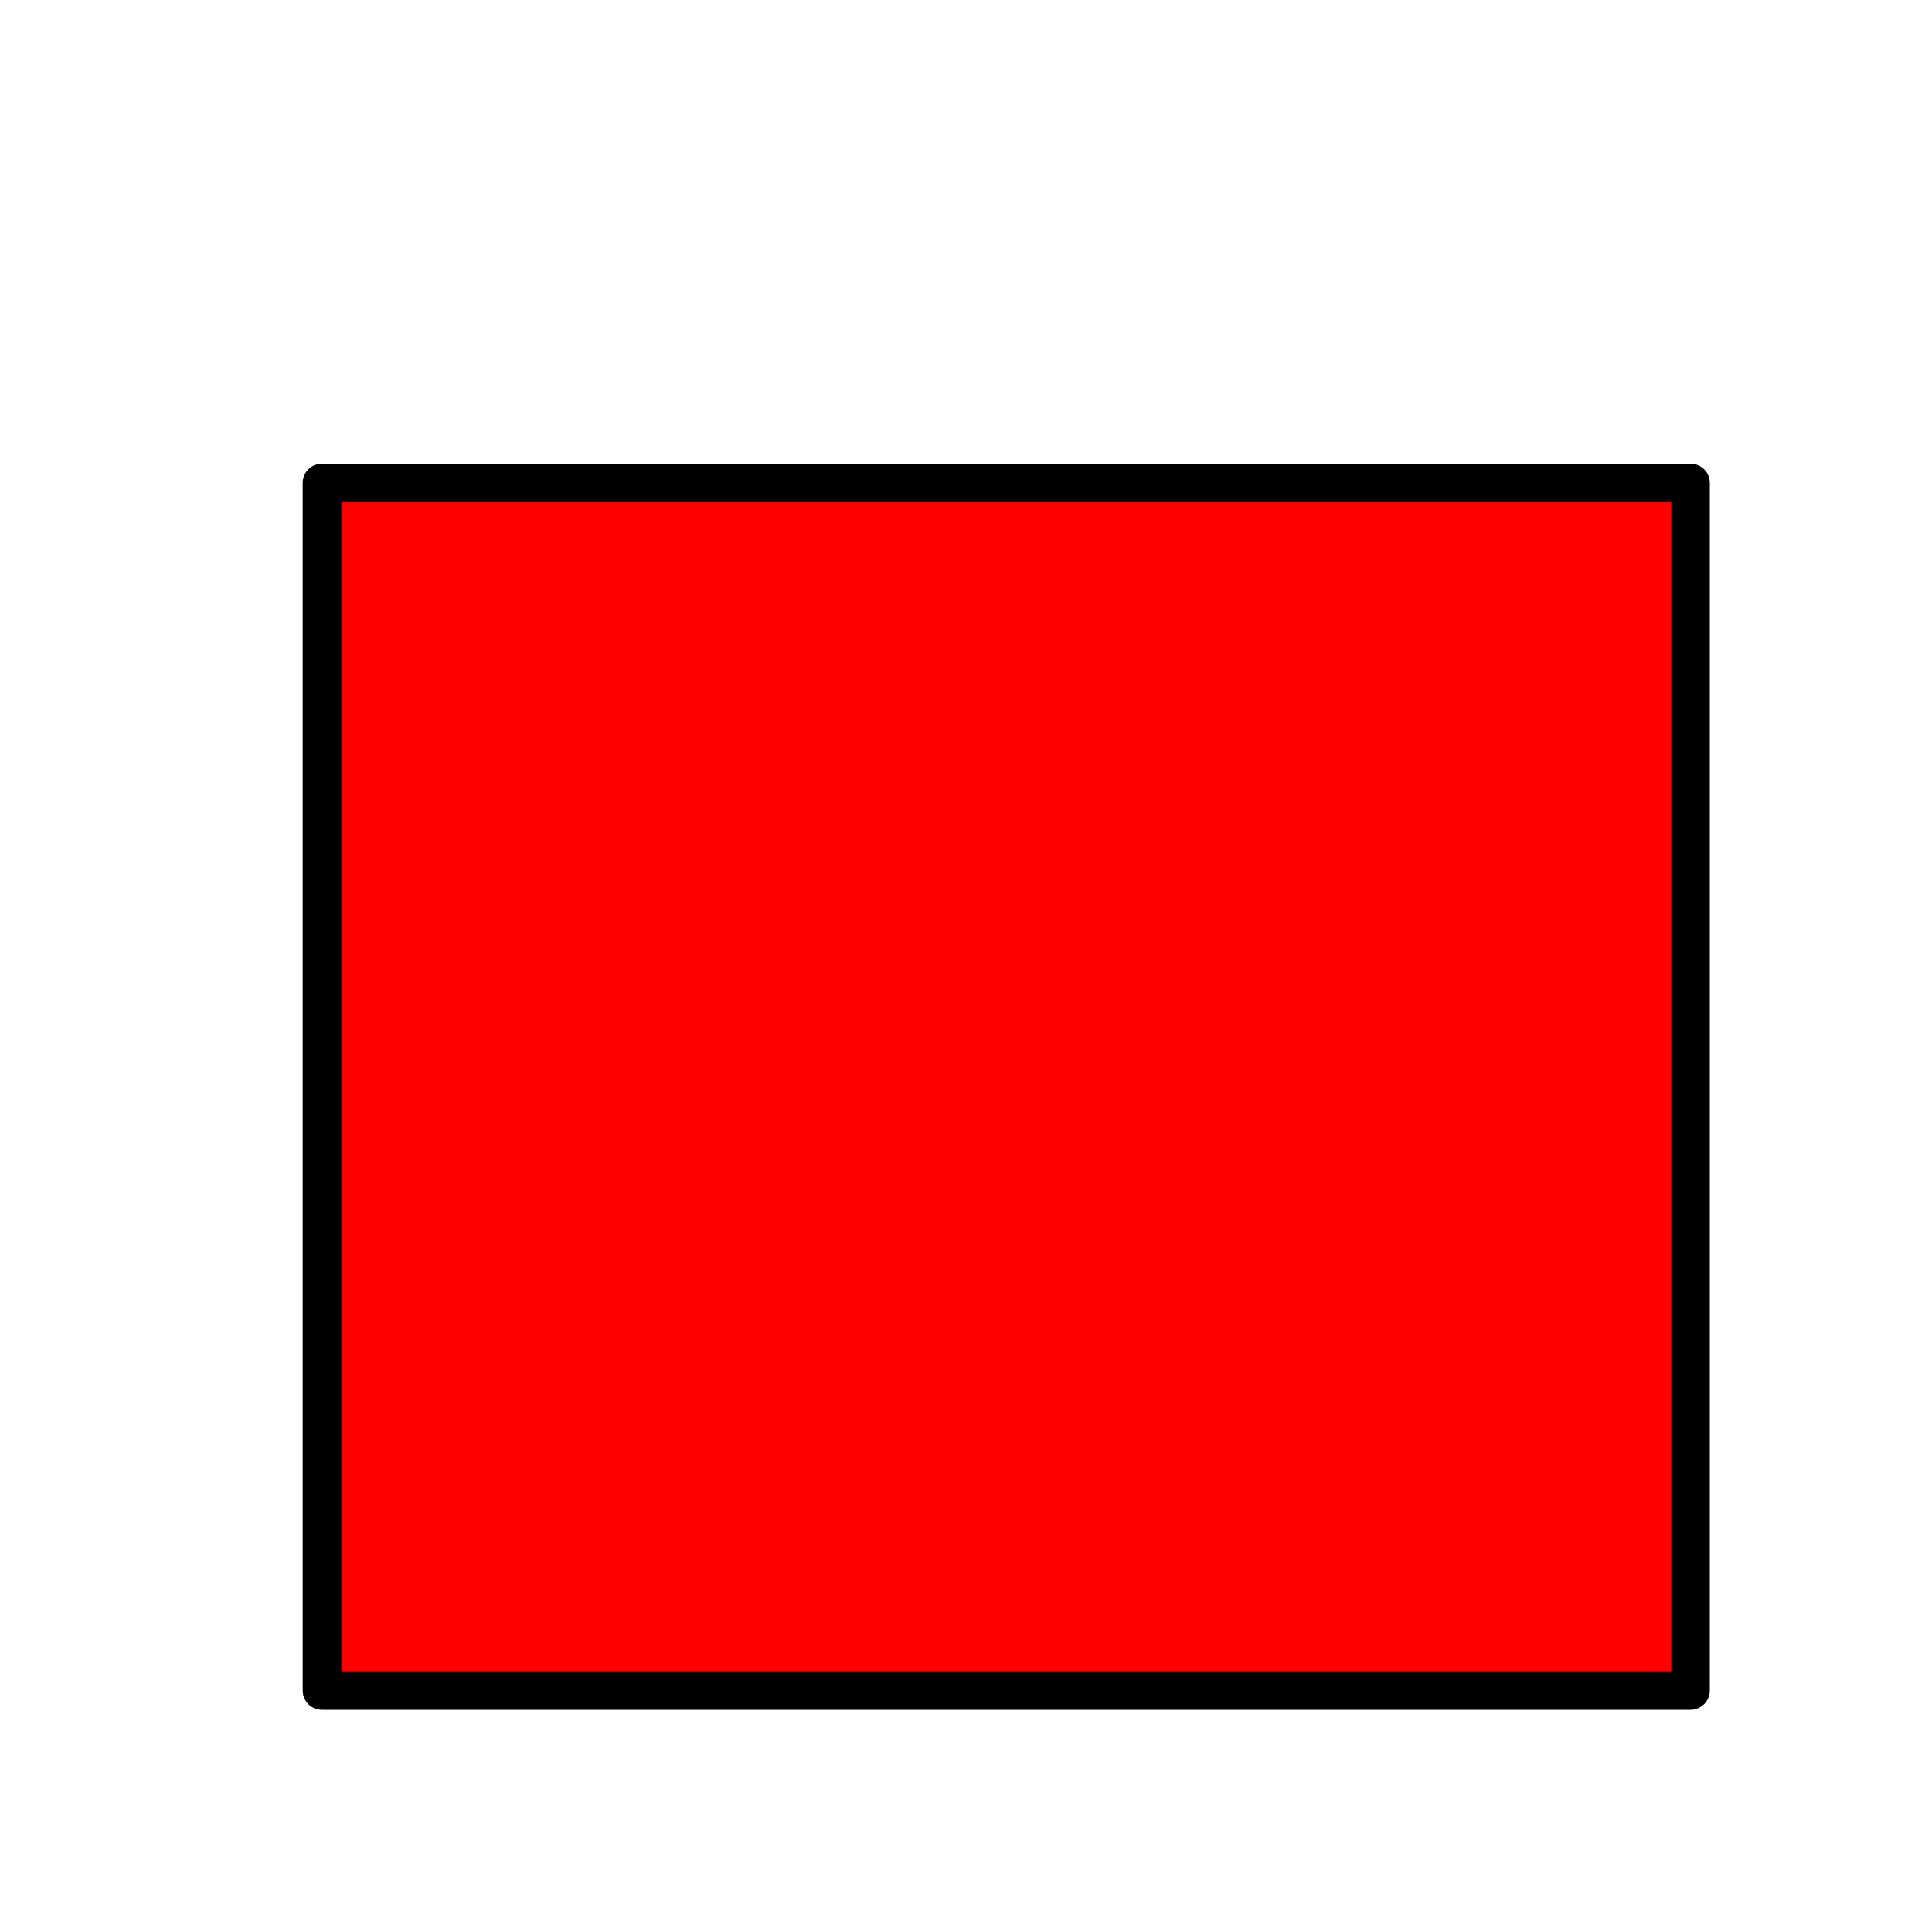
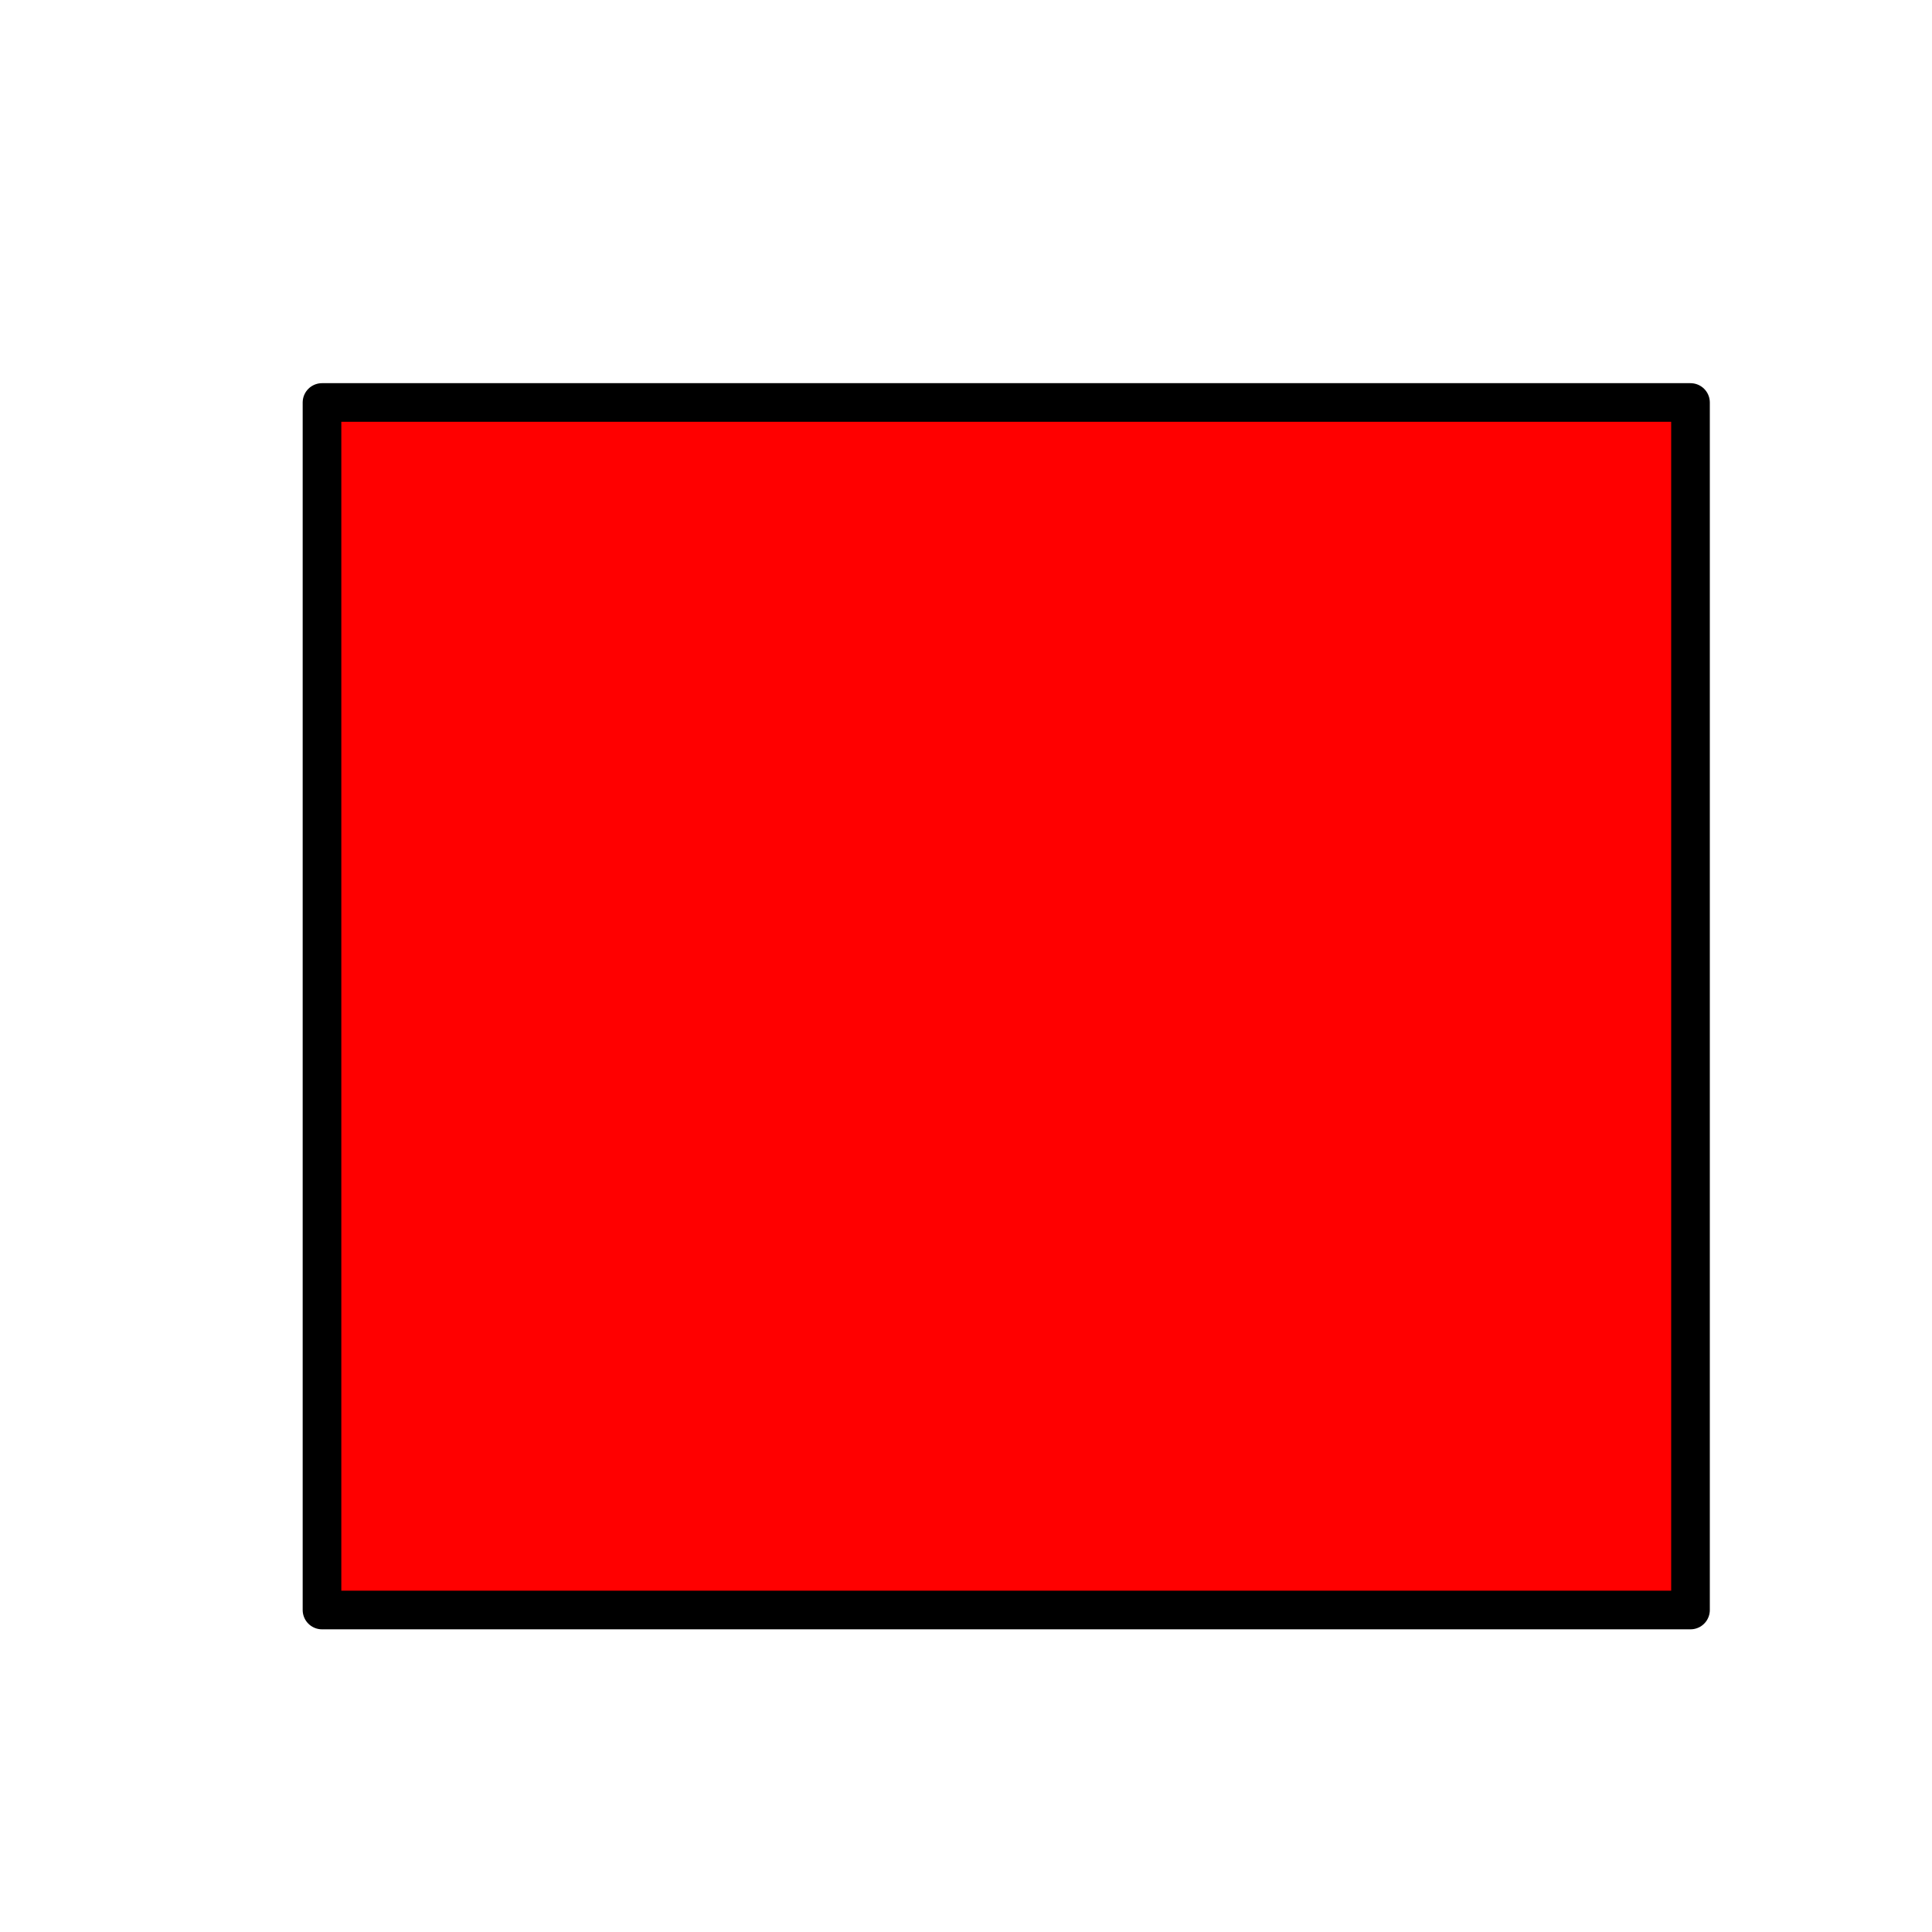
<svg xmlns="http://www.w3.org/2000/svg" viewBox="0 0 24 24" width="48" height="48">
-   <rect x="4" y="6" width="17" height="15" stroke="black" fill="red" stroke-width="2%" stroke-linejoin="round" />
+   <rect x="4" y="5" width="17" height="15" stroke="black" fill="red" stroke-width="2%" stroke-linejoin="round" />
</svg>
